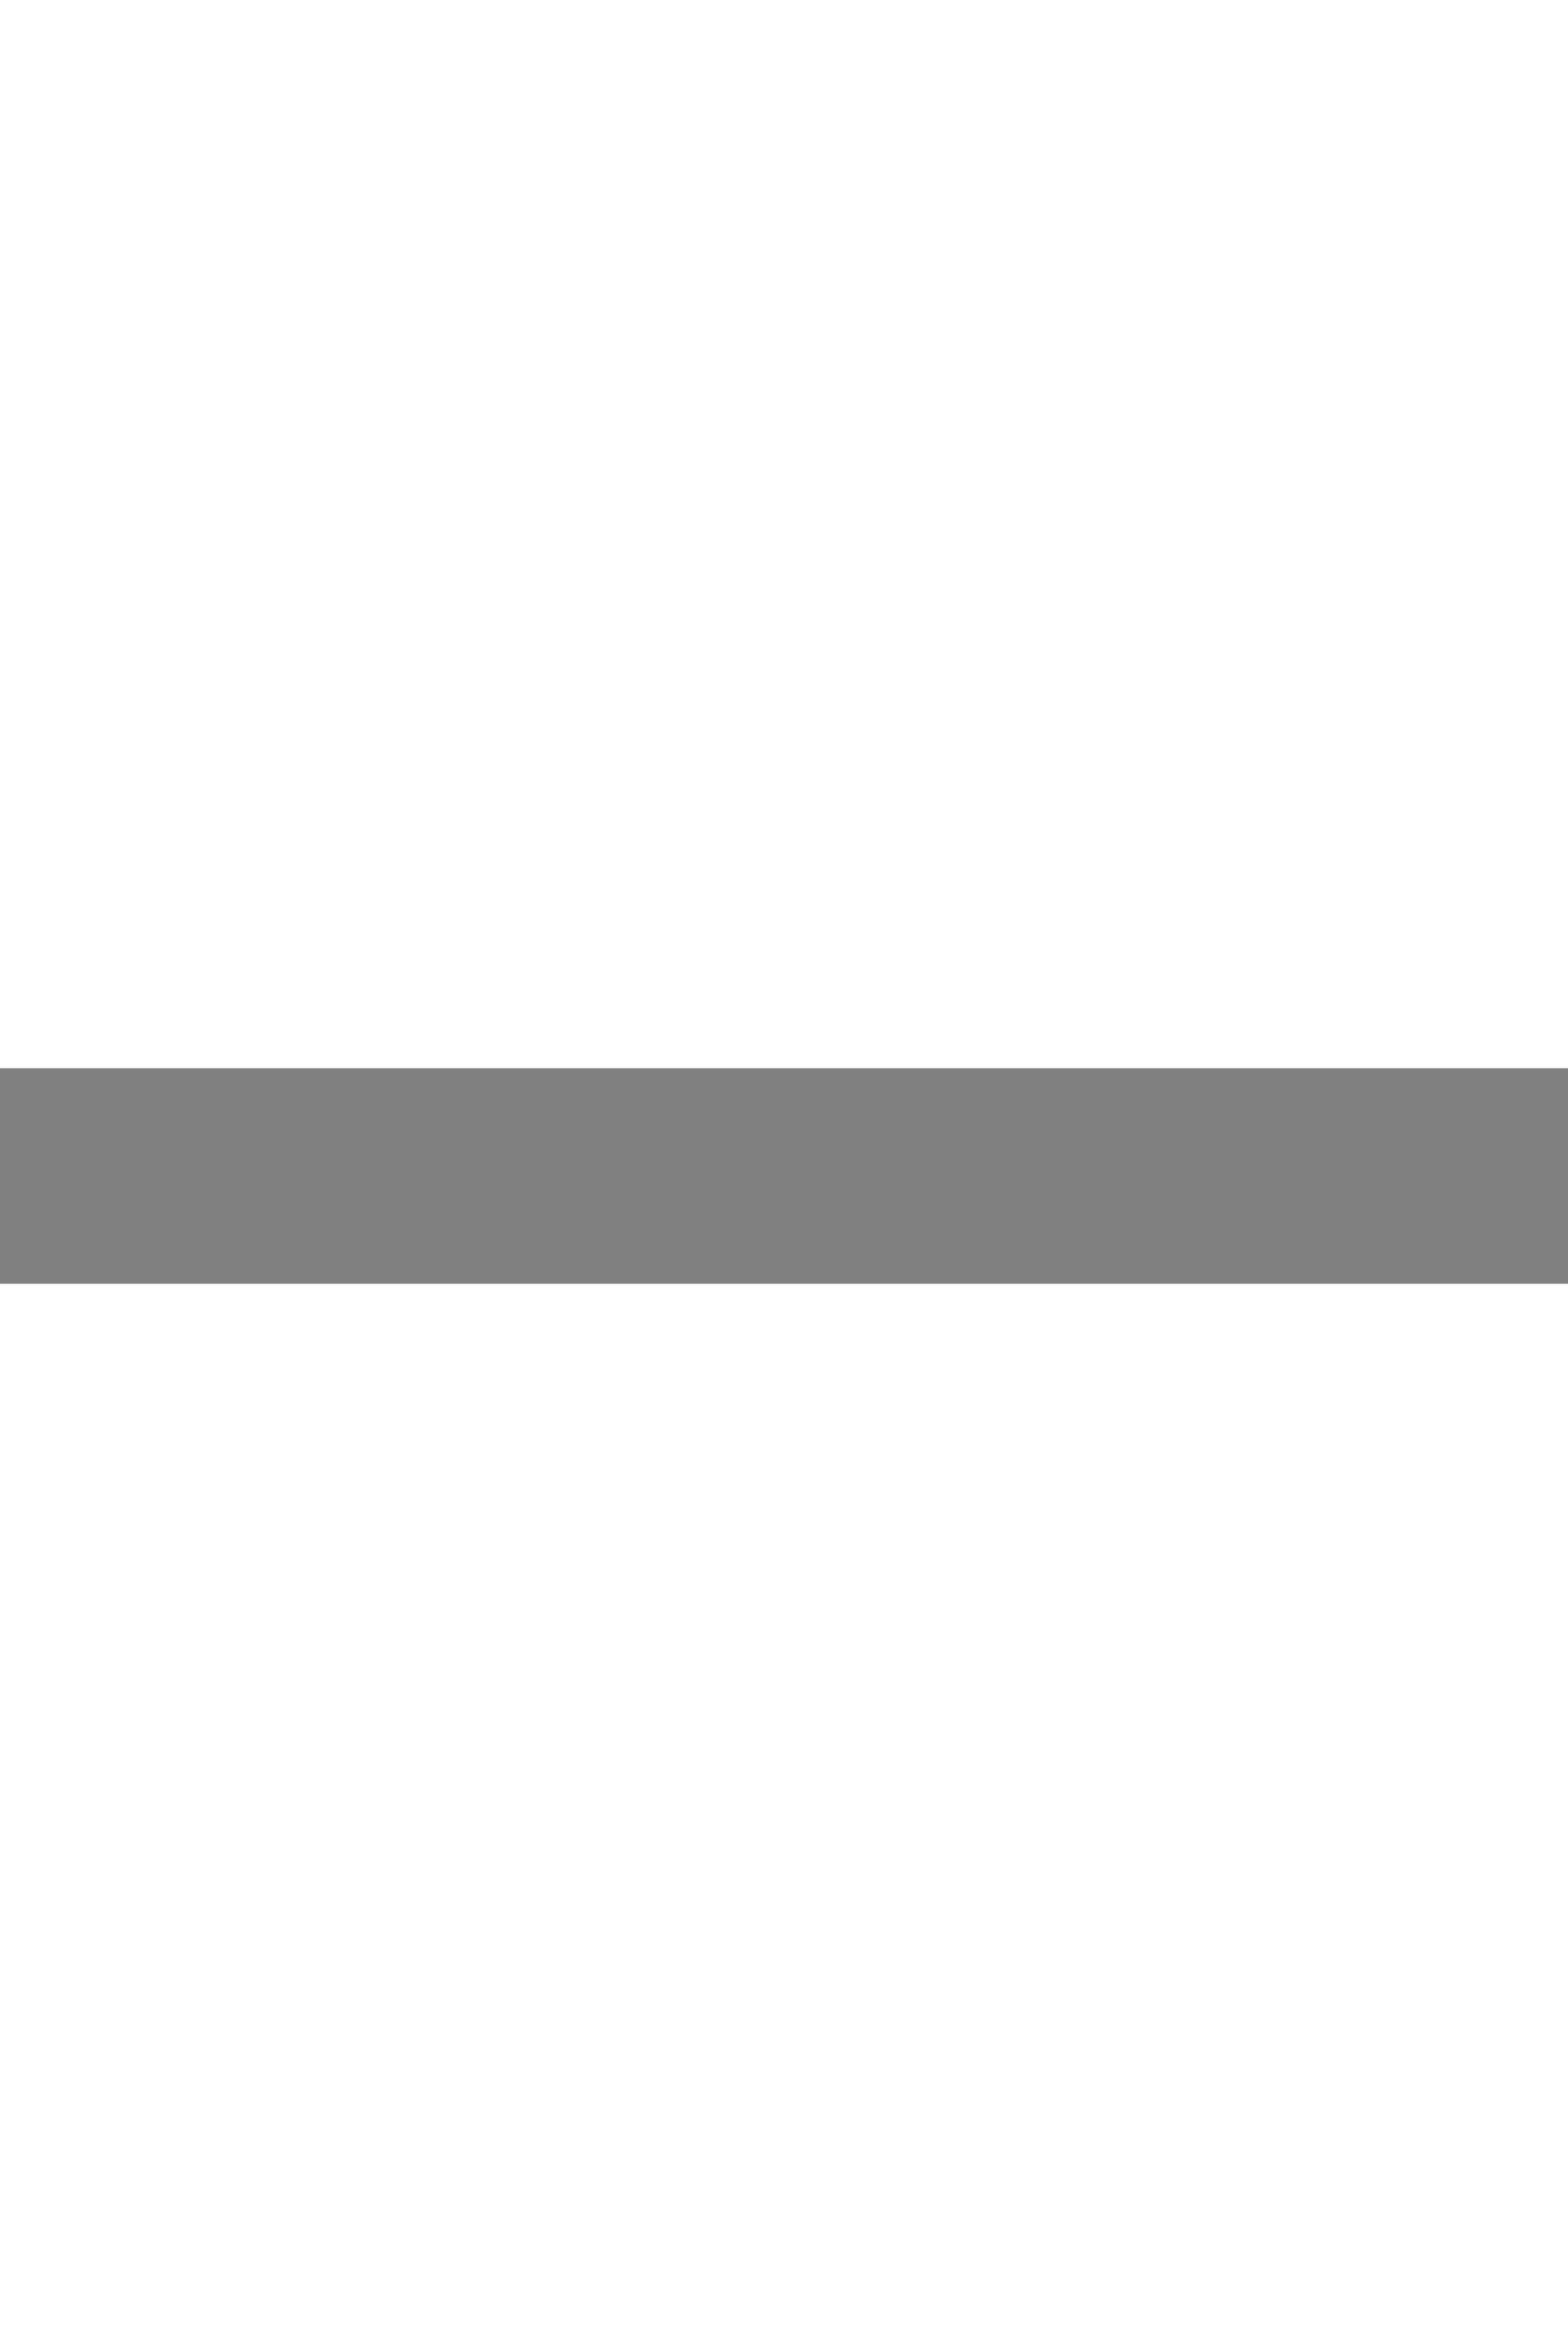
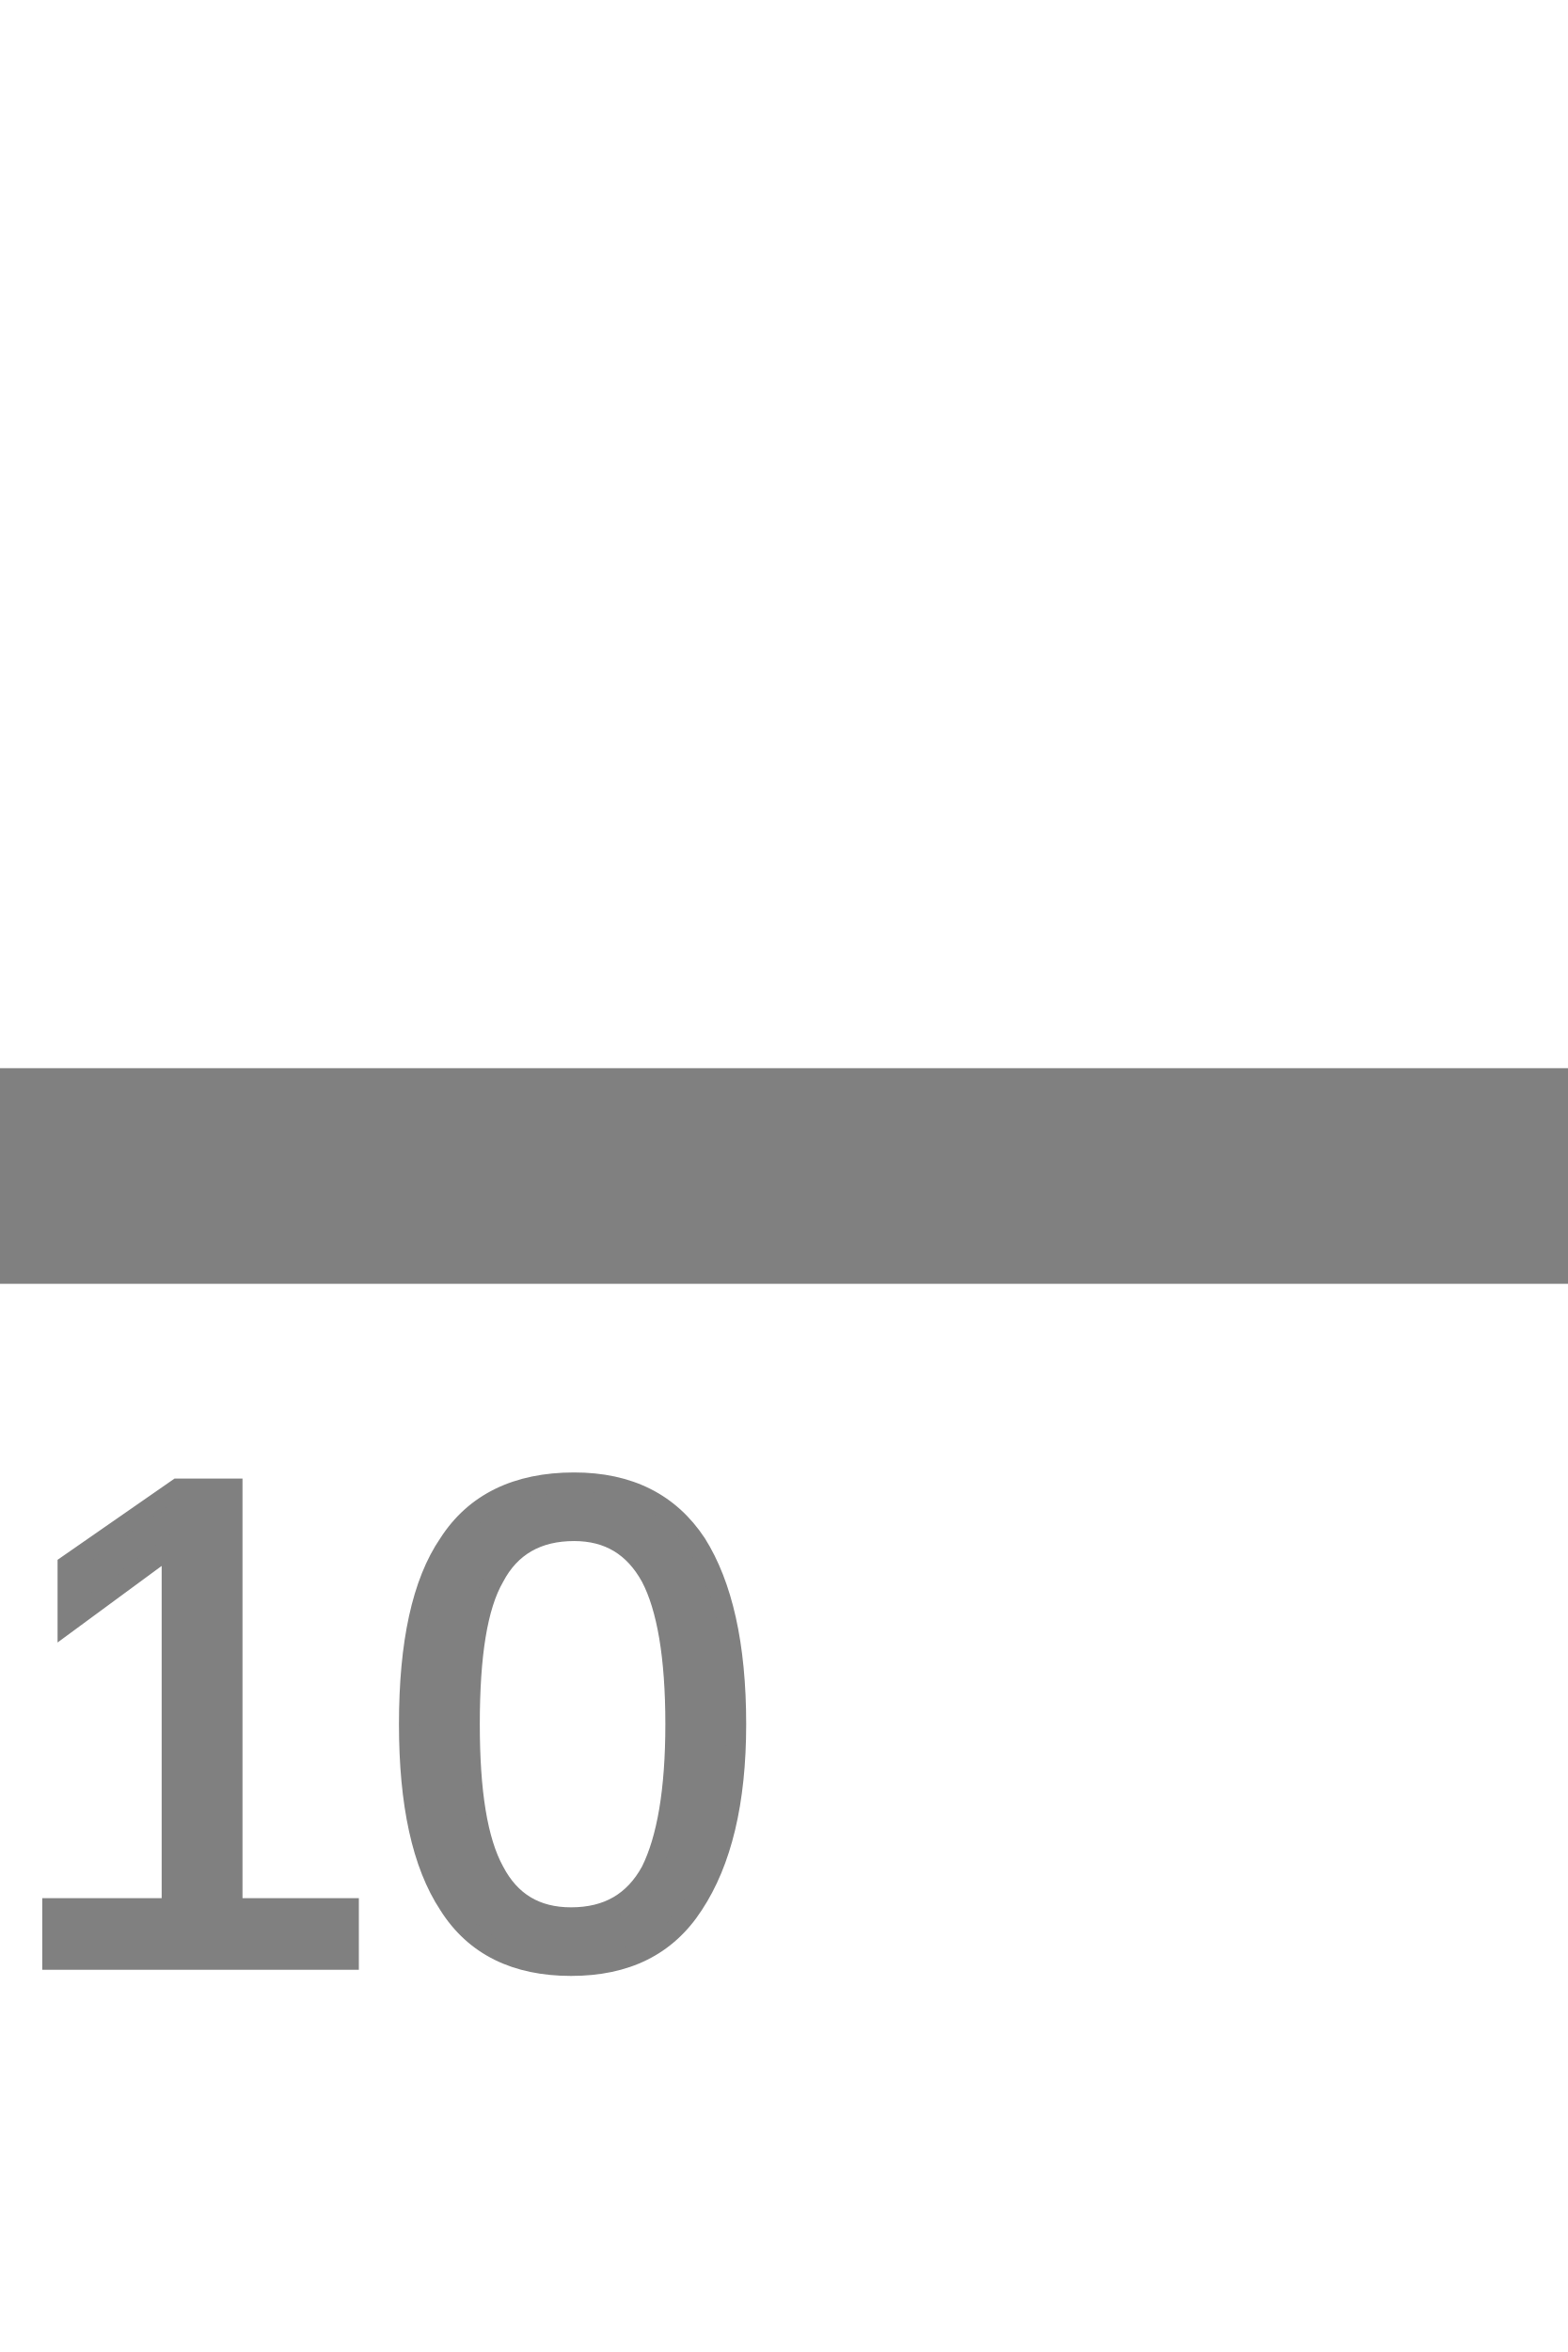
<svg xmlns="http://www.w3.org/2000/svg" height="12" overflow="visible" viewBox="0 0 8 12" width="8">
-   <g id="turnout" stroke="gray" transform="scale(-1, 1) translate(0,12) rotate(180)">
+   <g id="turnout" stroke="gray" transform="scale(1, 1) translate(0,0) rotate(0)">
    <path d="M8,6 L0,6 M4,0,L3,1.5" id="_basic" stroke-linecap="round" stroke-width="1.1" visibility="visible" />
    <path d="M4,0,L0,6 M8,6 L0,6" id="_between" stroke="yellow" stroke-dasharray="1,0.5" stroke-width="1.1" visibility="hidden" />
    <path d="M4,0,L0,6" id="_reverse" stroke-linecap="round" stroke-width="1.1" visibility="hidden" />
    <path d="M4,0,L0,6 M8,6 L0,6" id="_both" stroke-linecap="round" stroke-width="1.1" visibility="hidden" />
+     <text id="_show_id" x="0" y="10" font-family="Arial" stroke-width="0.1" font-size="3.5" fill="gray">10</text>
+     <path d="M0,10.5,L4,10.5" id="support_lines" stroke="gray" stroke-linecap="round" stroke-width="0.3" />
  </g>
</svg>
